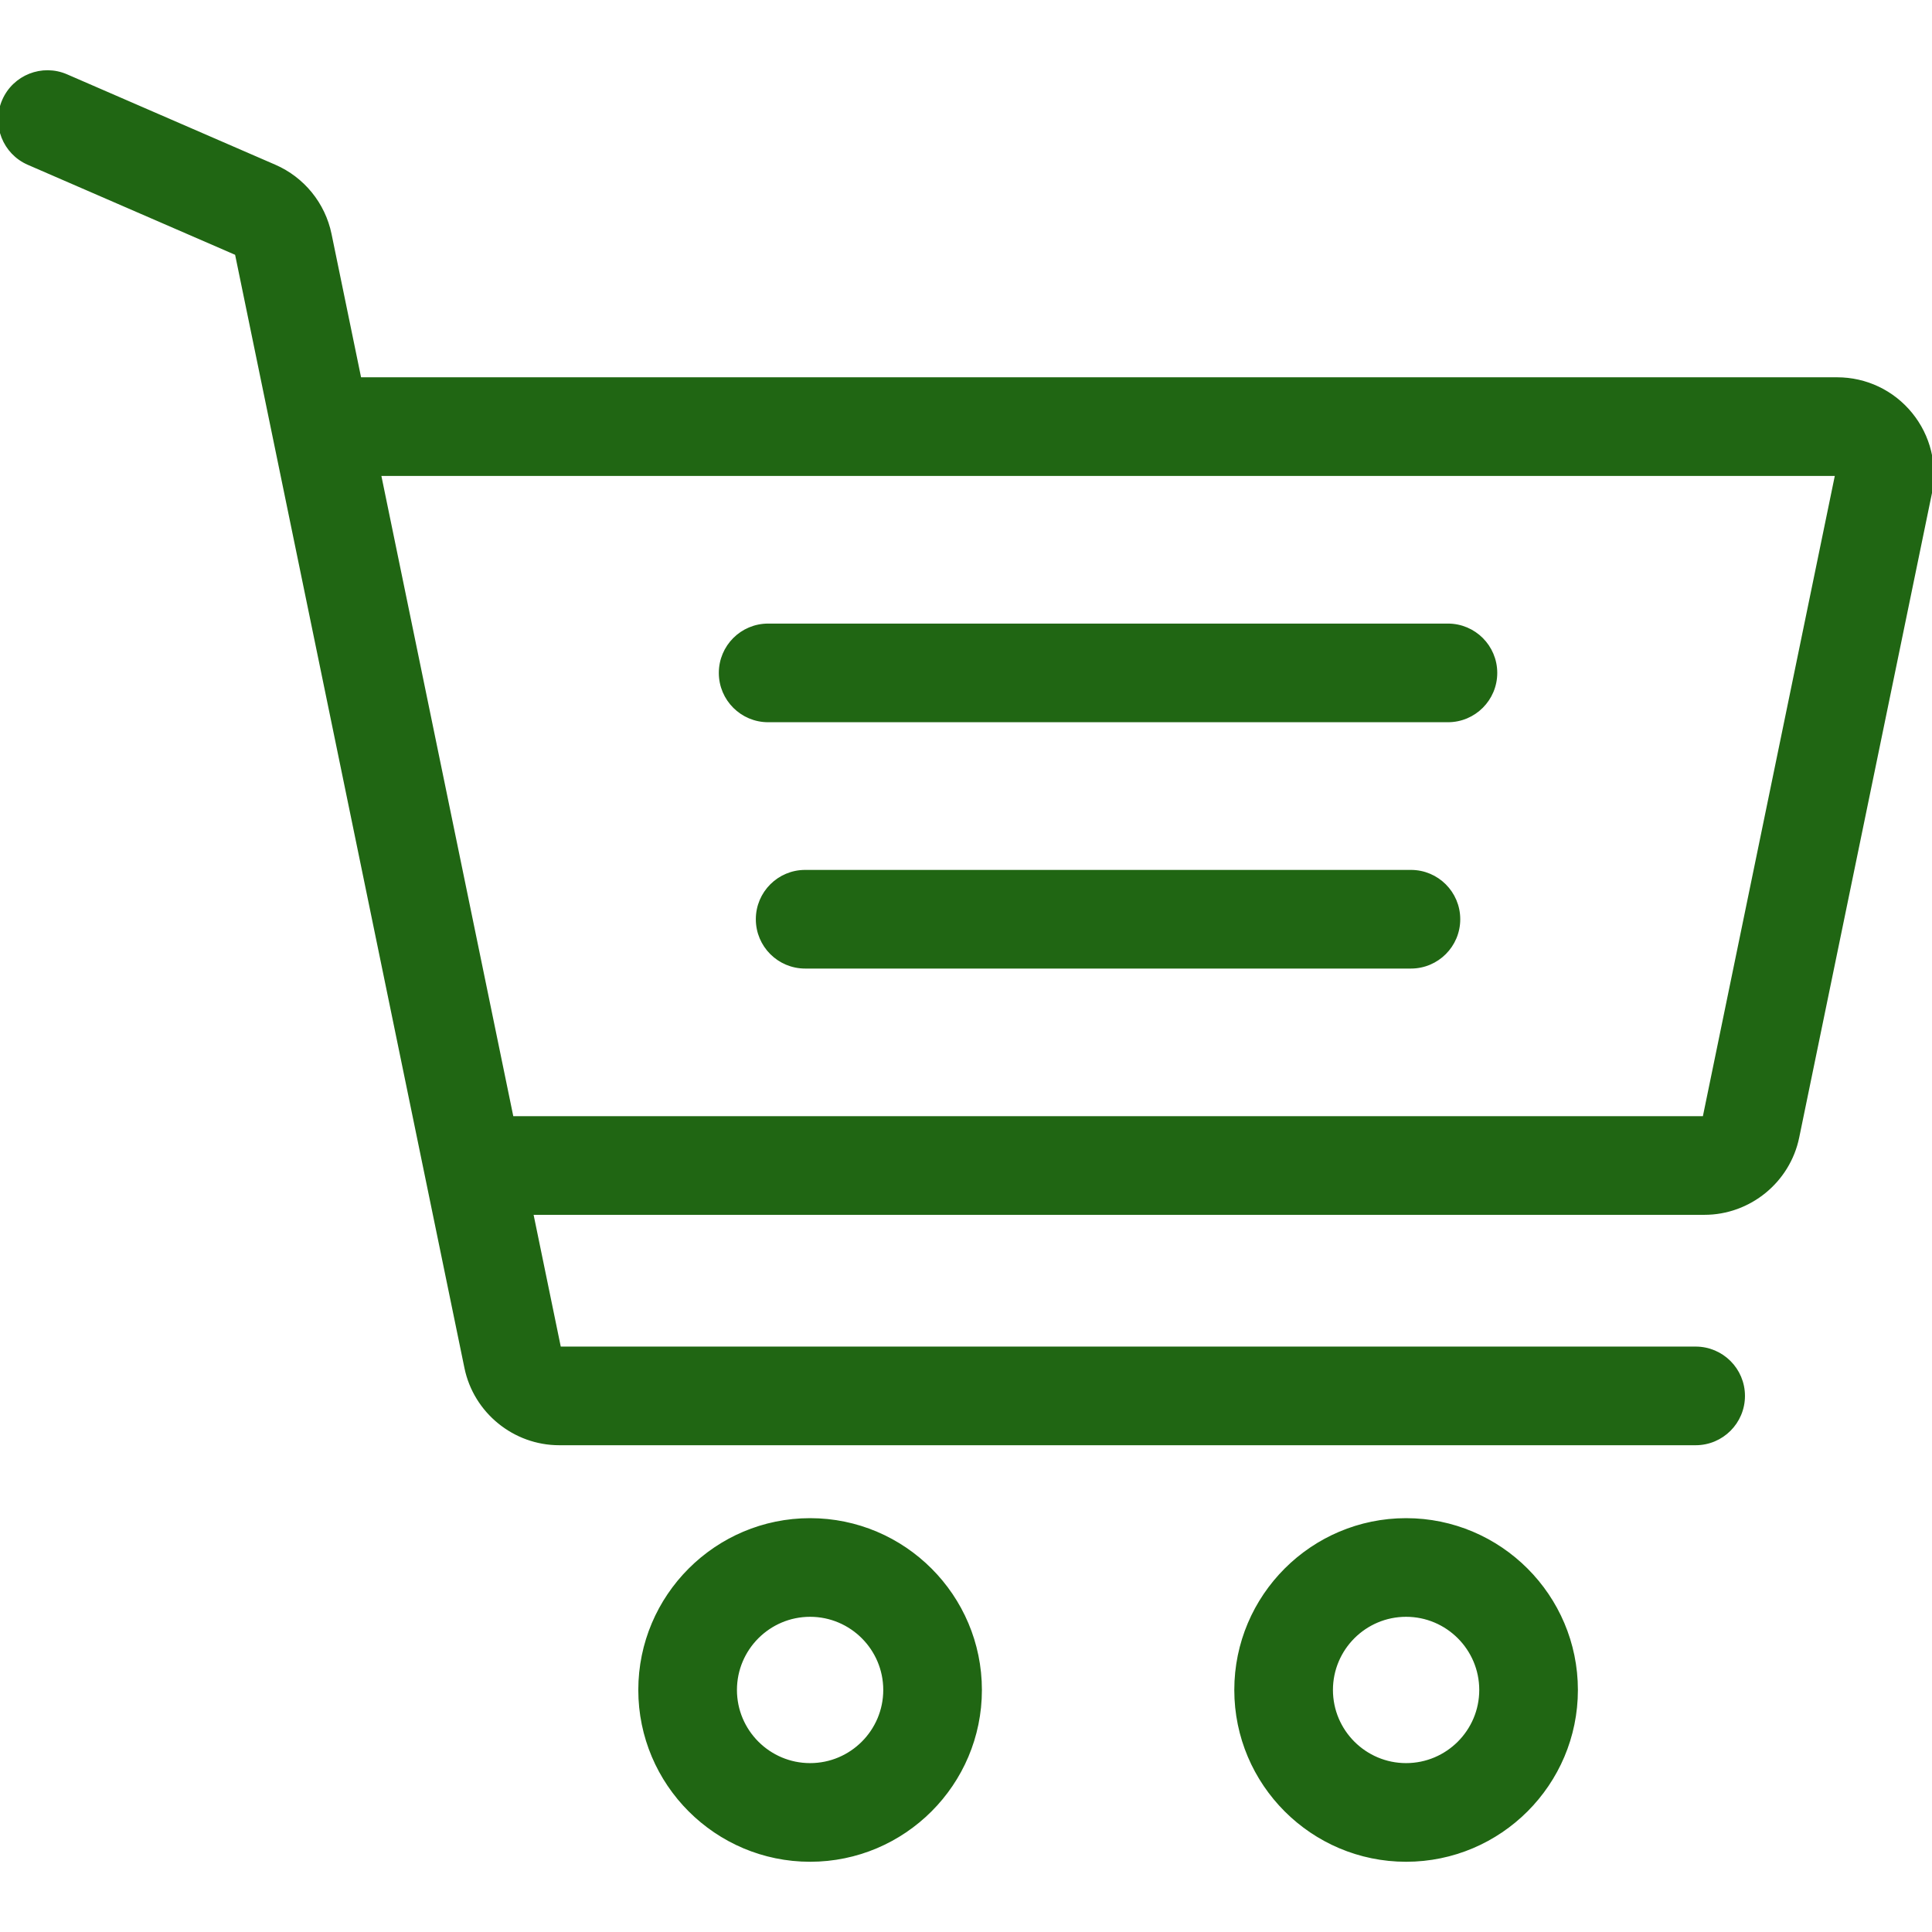
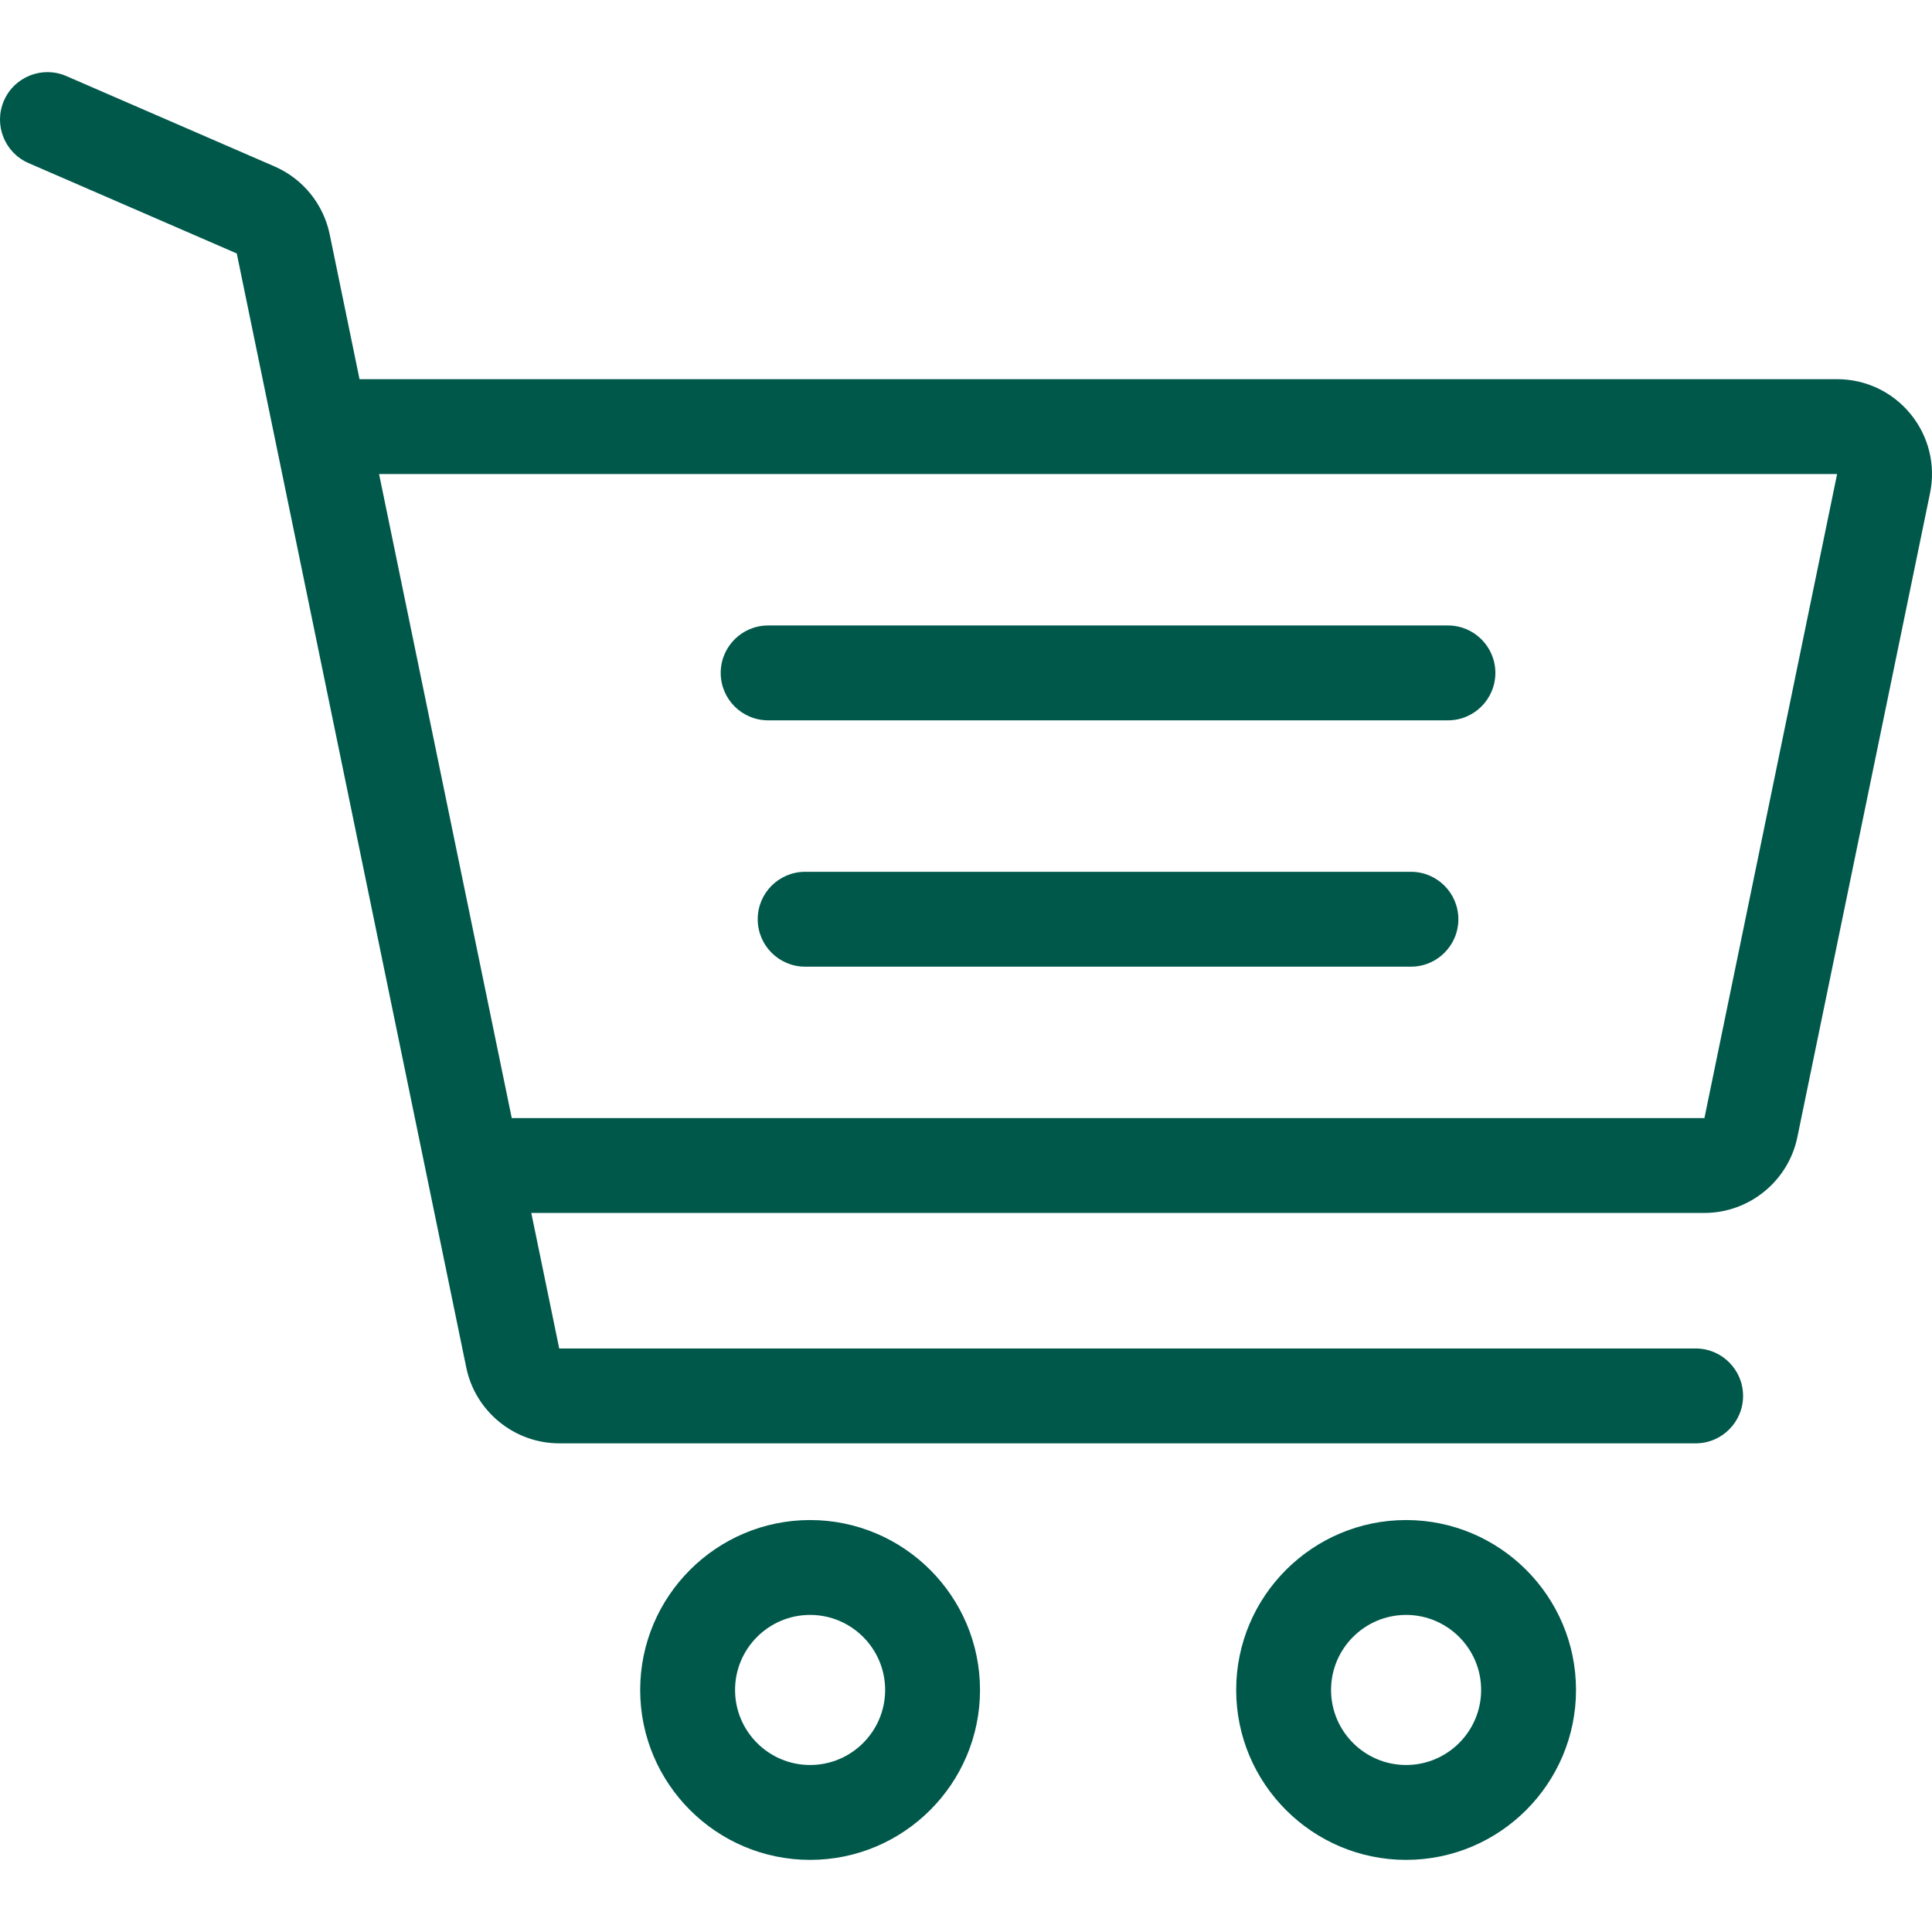
<svg xmlns="http://www.w3.org/2000/svg" version="1.1" id="Layer_1" x="0px" y="0px" viewBox="0 0 511.999 511.999" style="enable-background:new 0 0 511.999 511.999;" xml:space="preserve">
  <g>
    <g>
-       <path d="M214.685,402.828c-24.829,0-45.029,20.2-45.029,45.029c0,24.829,20.2,45.029,45.029,45.029s45.029-20.2,45.029-45.029    C259.713,423.028,239.513,402.828,214.685,402.828z M214.685,467.742c-10.966,0-19.887-8.922-19.887-19.887    c0-10.966,8.922-19.887,19.887-19.887s19.887,8.922,19.887,19.887C234.572,458.822,225.65,467.742,214.685,467.742z" style="fill: #206613; stroke: #206613; stroke-width: 1;" />
+       <path d="M214.685,402.828c-24.829,0-45.029,20.2-45.029,45.029c0,24.829,20.2,45.029,45.029,45.029s45.029-20.2,45.029-45.029    C259.713,423.028,239.513,402.828,214.685,402.828z M214.685,467.742c-10.966,0-19.887-8.922-19.887-19.887    c0-10.966,8.922-19.887,19.887-19.887s19.887,8.922,19.887,19.887C234.572,458.822,225.65,467.742,214.685,467.742z" style="fill: #00584b; stroke: #00584b; stroke-width: 0;" />
    </g>
  </g>
  <g>
    <g>
-       <path d="M372.63,402.828c-24.829,0-45.029,20.2-45.029,45.029c0,24.829,20.2,45.029,45.029,45.029s45.029-20.2,45.029-45.029    C417.658,423.028,397.458,402.828,372.63,402.828z M372.63,467.742c-10.966,0-19.887-8.922-19.887-19.887    c0-10.966,8.922-19.887,19.887-19.887c10.966,0,19.887,8.922,19.887,19.887C392.517,458.822,383.595,467.742,372.63,467.742z" style="fill: #206613; stroke: #206613; stroke-width: 1;" />
+       <path d="M372.63,402.828c-24.829,0-45.029,20.2-45.029,45.029c0,24.829,20.2,45.029,45.029,45.029s45.029-20.2,45.029-45.029    C417.658,423.028,397.458,402.828,372.63,402.828z M372.63,467.742c-10.966,0-19.887-8.922-19.887-19.887    c0-10.966,8.922-19.887,19.887-19.887c10.966,0,19.887,8.922,19.887,19.887C392.517,458.822,383.595,467.742,372.63,467.742z" style="fill: #00584b; stroke: #00584b; stroke-width: 0;" />
    </g>
  </g>
  <g>
    <g>
-       <path d="M383.716,165.755H203.567c-6.943,0-12.571,5.628-12.571,12.571c0,6.943,5.629,12.571,12.571,12.571h180.149    c6.943,0,12.571-5.628,12.571-12.571C396.287,171.382,390.659,165.755,383.716,165.755z" style="fill: #206613; stroke: #206613; stroke-width: 1;" />
+       <path d="M383.716,165.755H203.567c-6.943,0-12.571,5.628-12.571,12.571c0,6.943,5.629,12.571,12.571,12.571h180.149    c6.943,0,12.571-5.628,12.571-12.571C396.287,171.382,390.659,165.755,383.716,165.755z" style="fill: #00584b; stroke: #00584b; stroke-width: 0;" />
    </g>
  </g>
  <g>
    <g>
-       <path d="M373.911,231.035H213.373c-6.943,0-12.571,5.628-12.571,12.571s5.628,12.571,12.571,12.571h160.537    c6.943,0,12.571-5.628,12.571-12.571C386.481,236.664,380.853,231.035,373.911,231.035z" style="fill: #206613; stroke: #206613; stroke-width: 1;" />
+       <path d="M373.911,231.035H213.373c-6.943,0-12.571,5.628-12.571,12.571s5.628,12.571,12.571,12.571h160.537    c6.943,0,12.571-5.628,12.571-12.571C386.481,236.664,380.853,231.035,373.911,231.035z" style="fill: #00584b; stroke: #00584b; stroke-width: 0;" />
    </g>
  </g>
  <g>
    <g>
-       <path d="M506.341,109.744c-4.794-5.884-11.898-9.258-19.489-9.258H95.278L87.37,62.097c-1.651-8.008-7.113-14.732-14.614-17.989    l-55.177-23.95c-6.37-2.767-13.773,0.156-16.536,6.524c-2.766,6.37,0.157,13.774,6.524,16.537L62.745,67.17l60.826,295.261    c2.396,11.628,12.752,20.068,24.625,20.068h301.166c6.943,0,12.571-5.628,12.571-12.571c0-6.943-5.628-12.571-12.571-12.571    H148.197l-7.399-35.916H451.69c11.872,0,22.229-8.44,24.624-20.068l35.163-170.675    C513.008,123.266,511.136,115.627,506.341,109.744z M451.69,296.301H135.619l-35.161-170.674l386.393,0.001L451.69,296.301z" style="fill: #206613; stroke: #206613; stroke-width: 1;" />
+       <path d="M506.341,109.744c-4.794-5.884-11.898-9.258-19.489-9.258H95.278L87.37,62.097c-1.651-8.008-7.113-14.732-14.614-17.989    l-55.177-23.95c-6.37-2.767-13.773,0.156-16.536,6.524c-2.766,6.37,0.157,13.774,6.524,16.537L62.745,67.17l60.826,295.261    c2.396,11.628,12.752,20.068,24.625,20.068h301.166c6.943,0,12.571-5.628,12.571-12.571c0-6.943-5.628-12.571-12.571-12.571    H148.197l-7.399-35.916H451.69c11.872,0,22.229-8.44,24.624-20.068l35.163-170.675    C513.008,123.266,511.136,115.627,506.341,109.744z M451.69,296.301H135.619l-35.161-170.674l386.393,0.001L451.69,296.301z" style="fill: #00584b; stroke: #00584b; stroke-width: 0;" />
    </g>
  </g>
  <g>
</g>
  <g>
</g>
  <g>
</g>
  <g>
</g>
  <g>
</g>
  <g>
</g>
  <g>
</g>
  <g>
</g>
  <g>
</g>
  <g>
</g>
  <g>
</g>
  <g>
</g>
  <g>
</g>
  <g>
</g>
  <g>
</g>
</svg>
